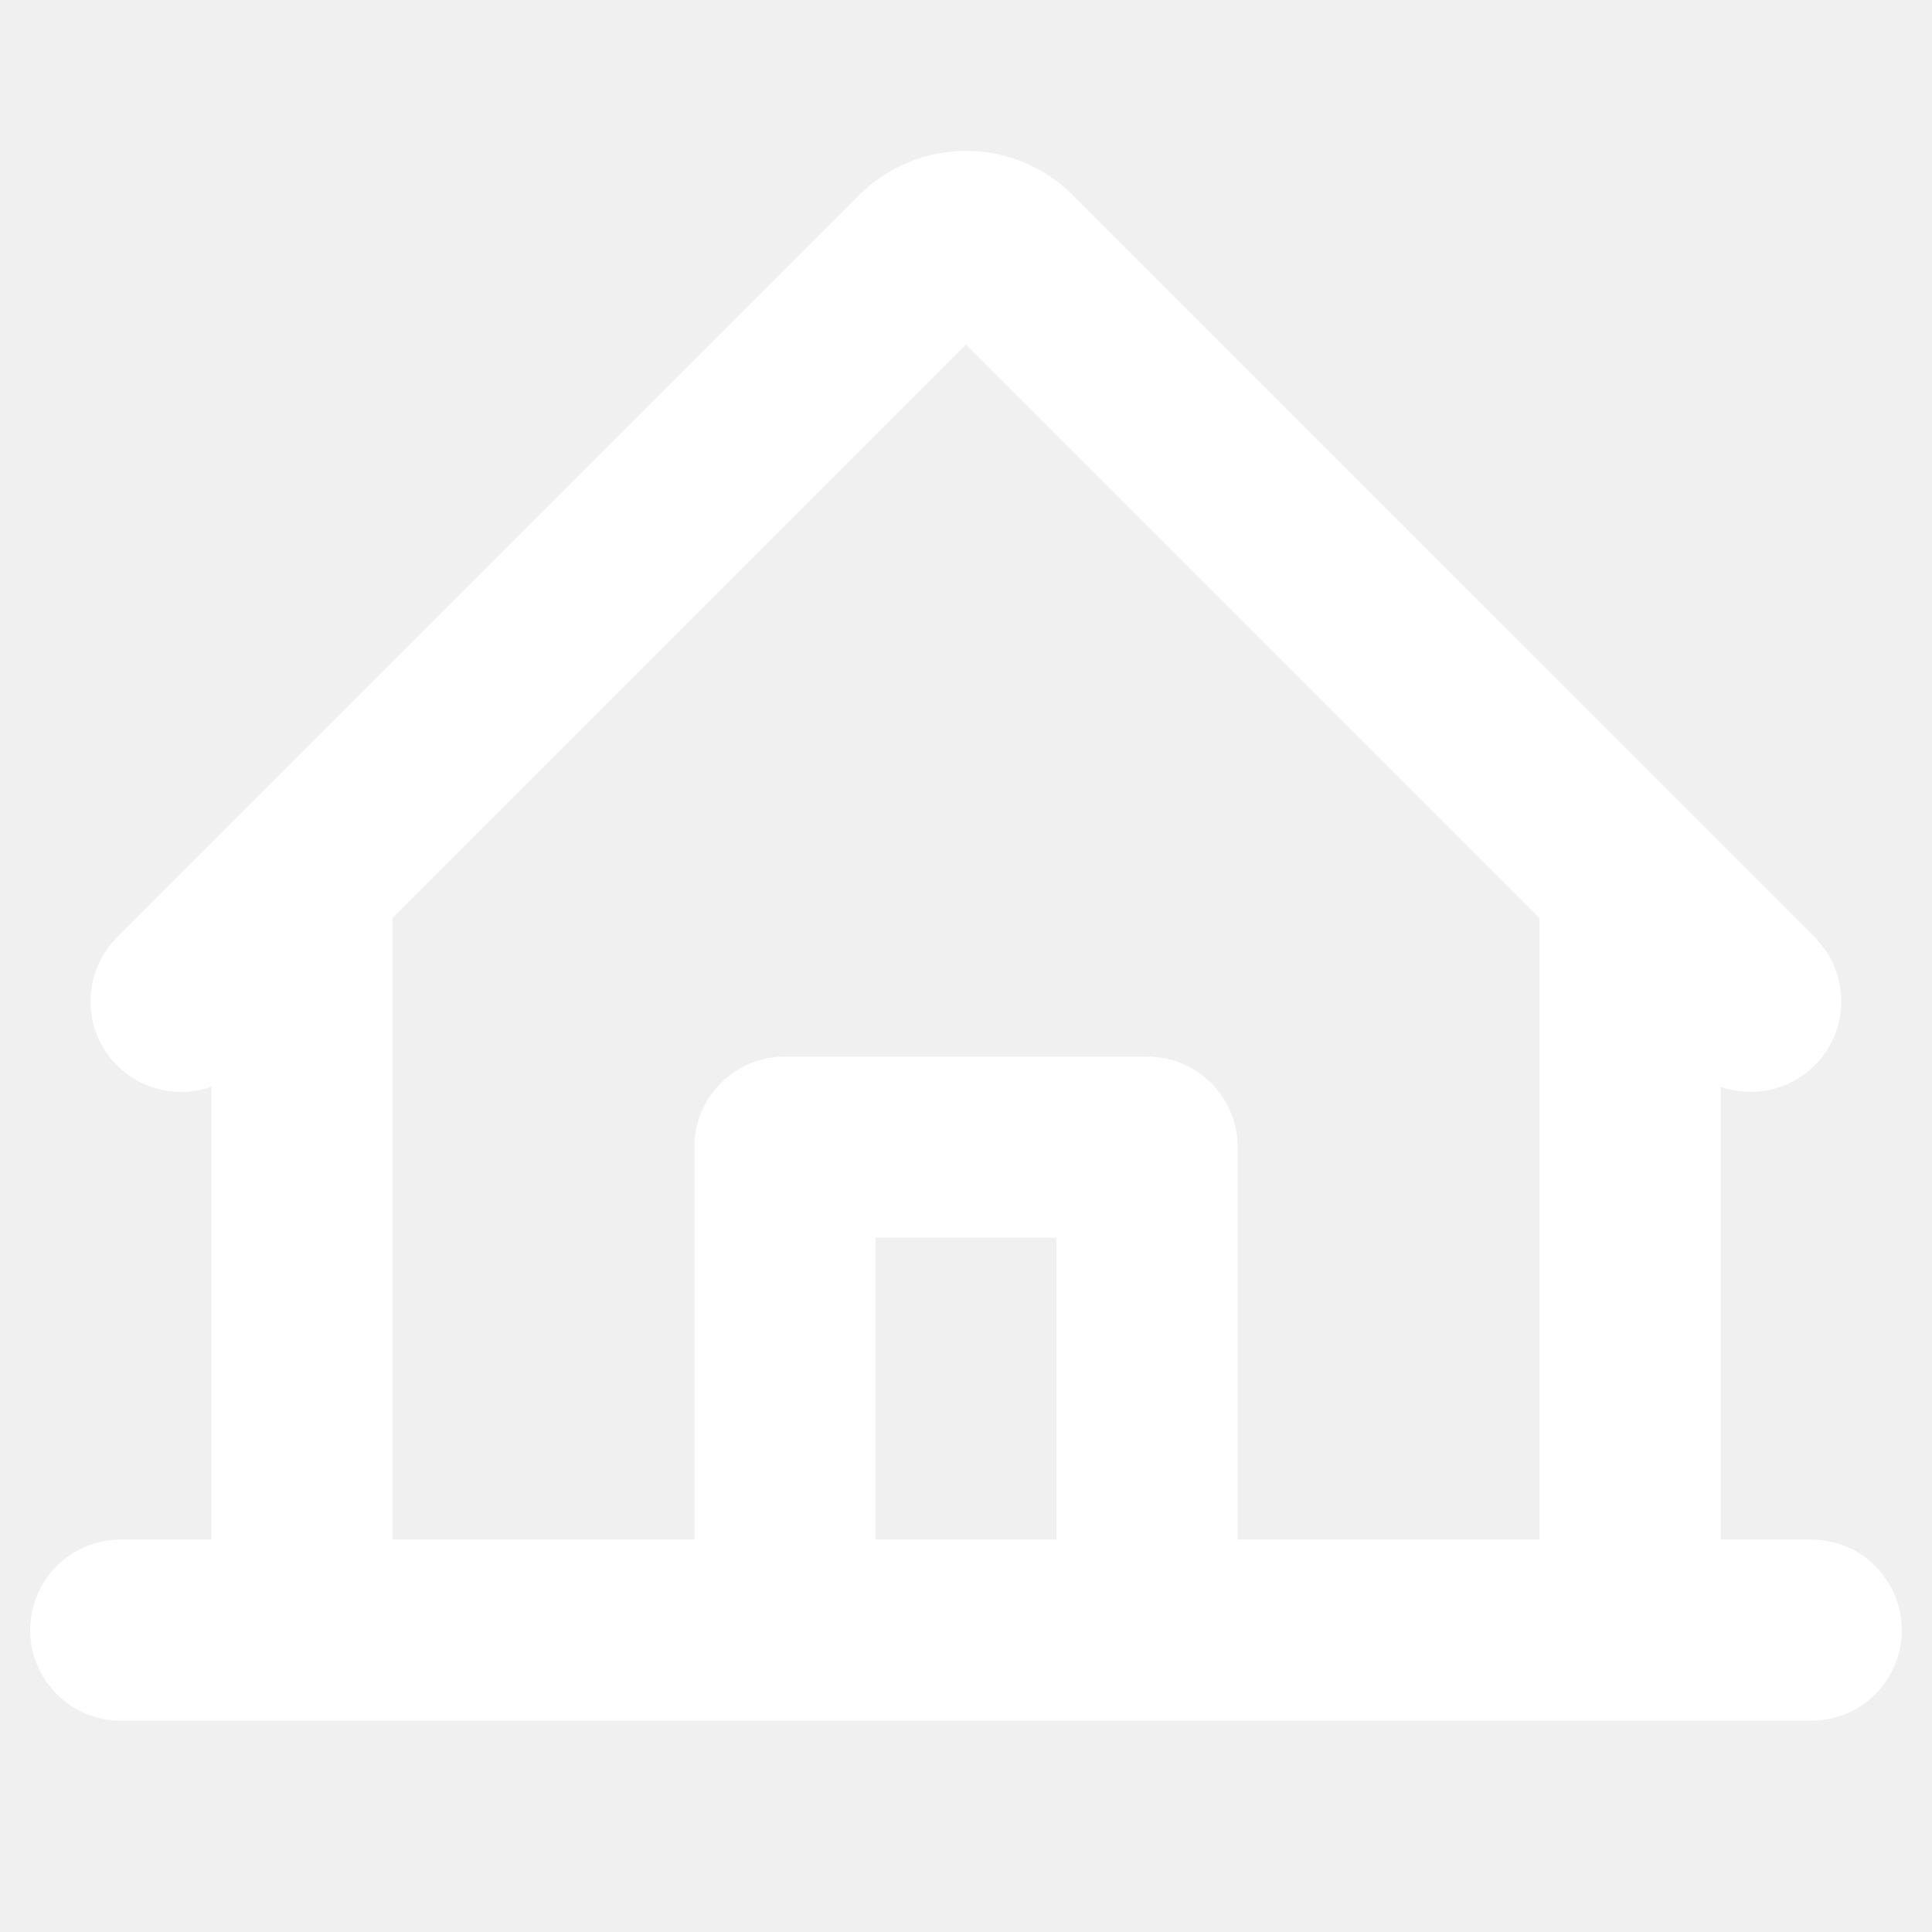
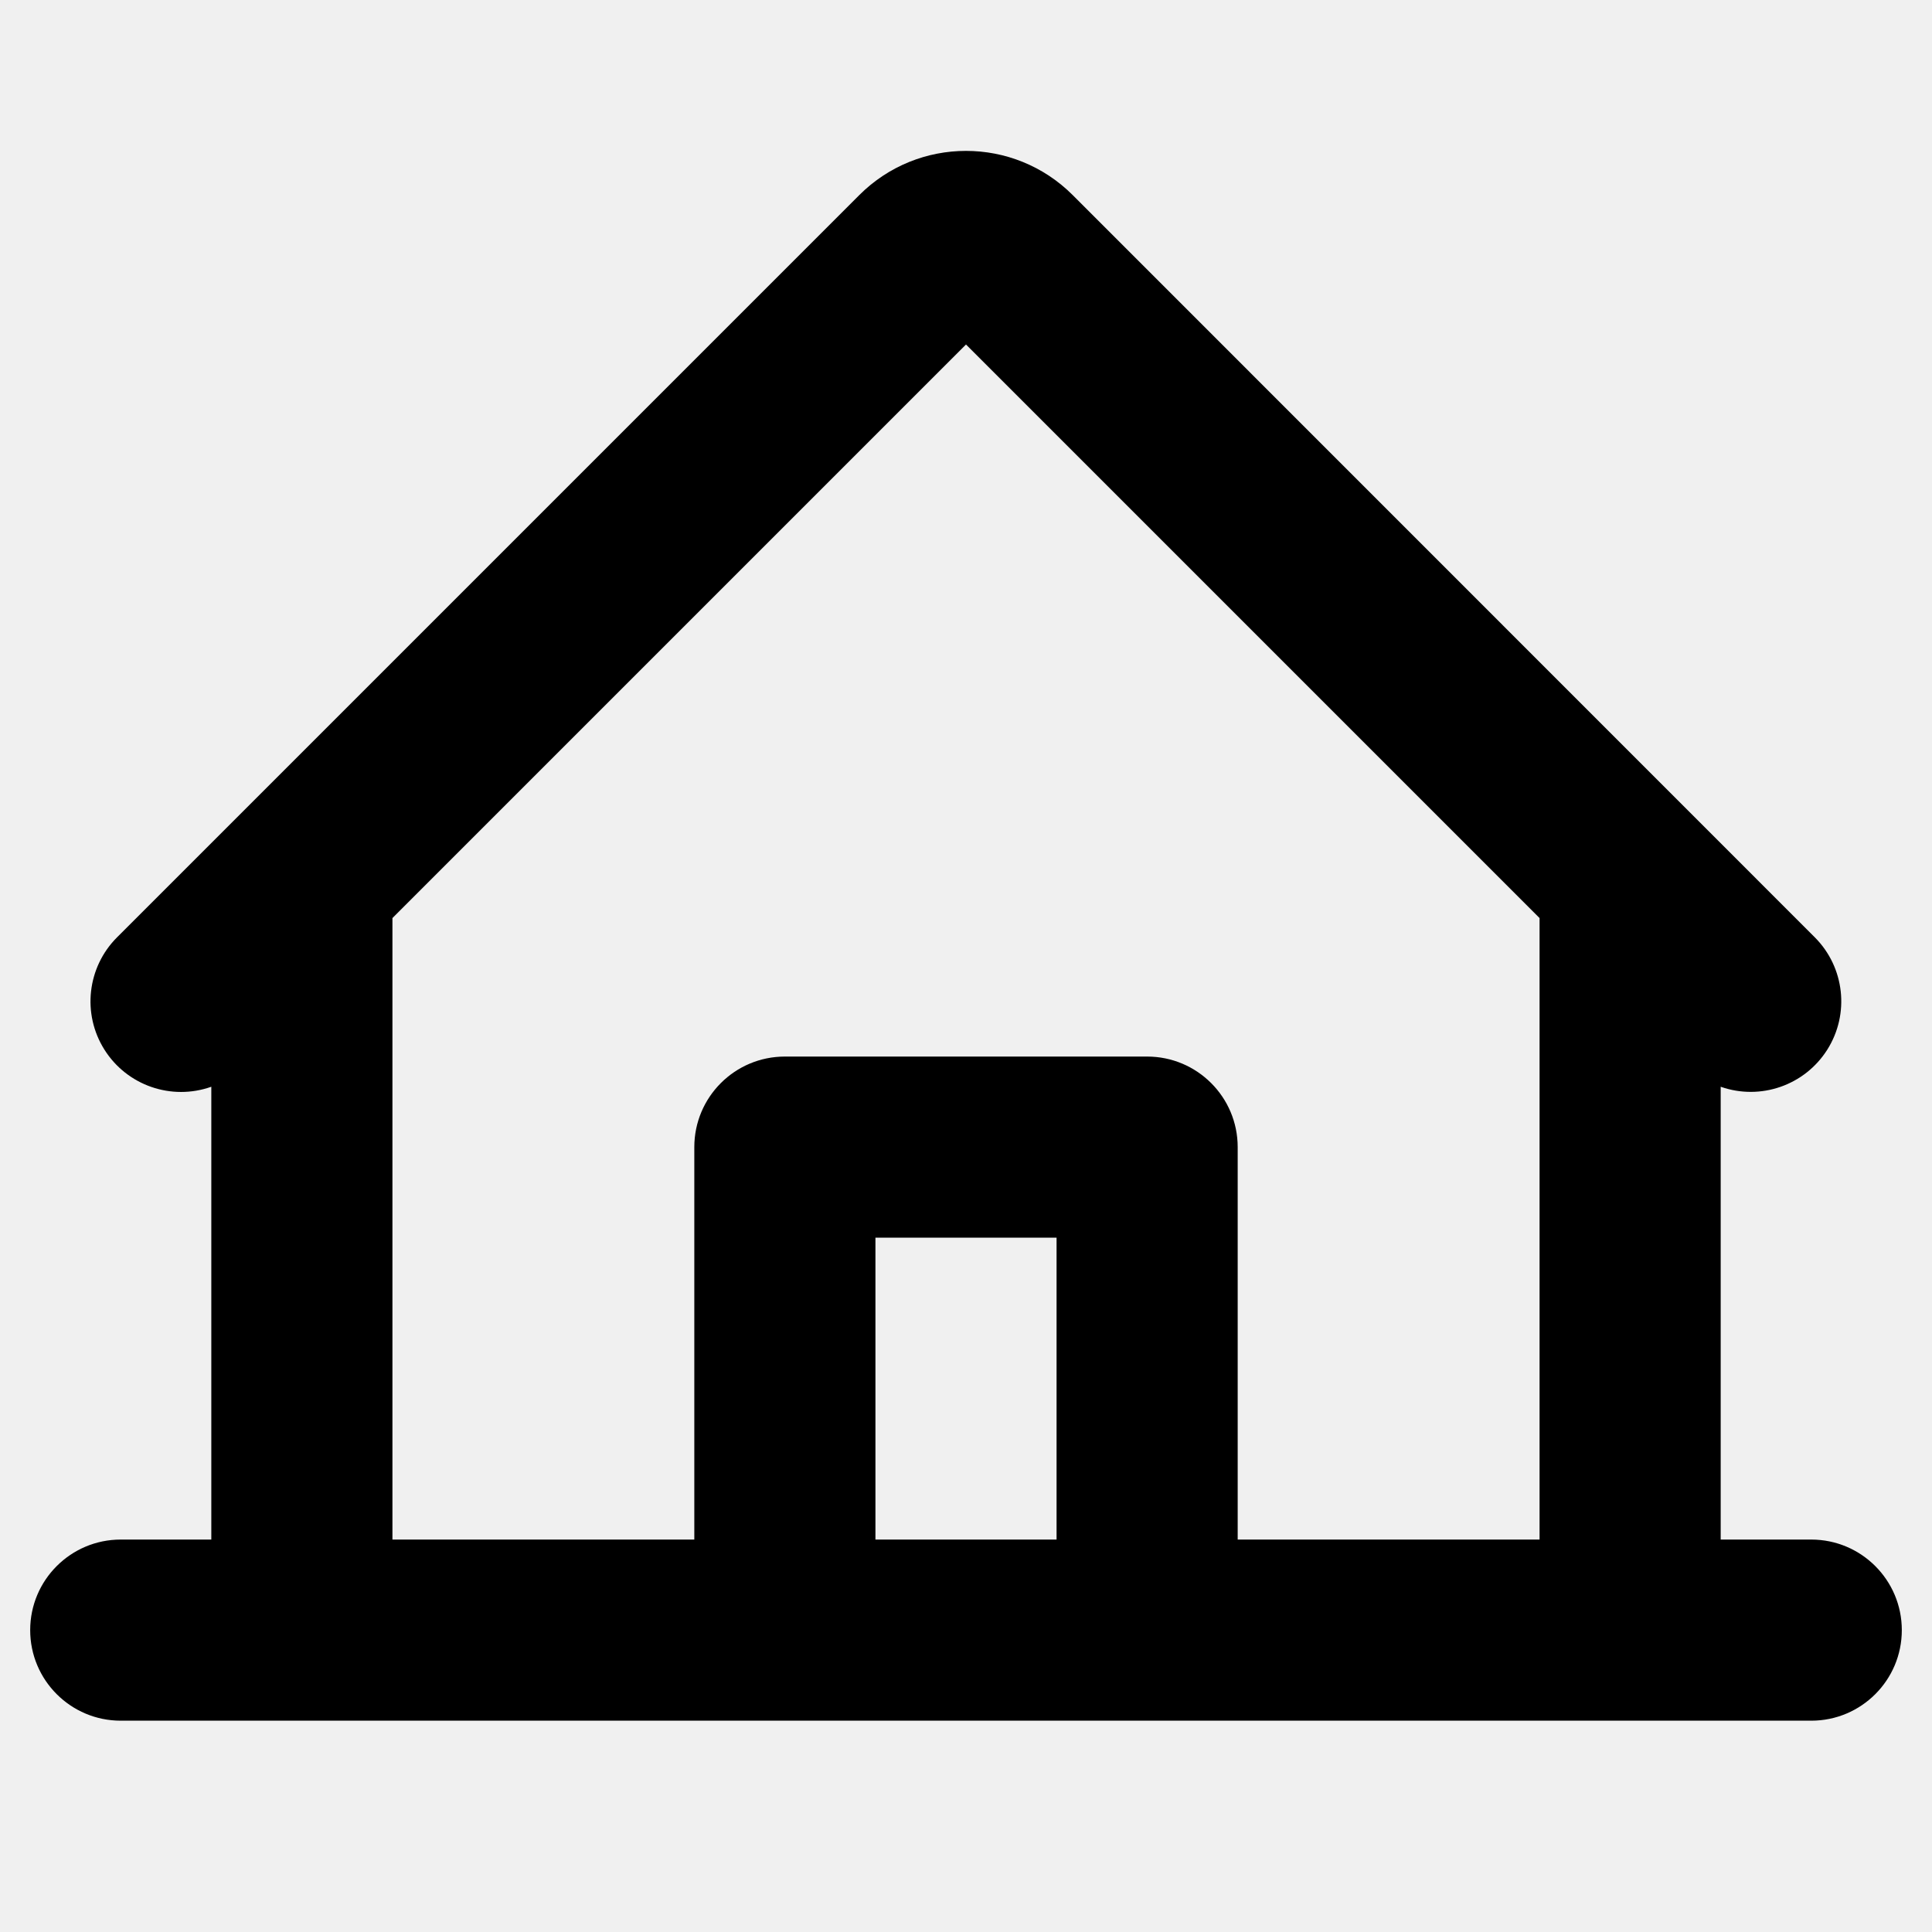
<svg xmlns="http://www.w3.org/2000/svg" width="256" height="256" viewBox="0 0 256 256">
-   <path fill="#fff" d="M240 204h-12v-60a12 12 0 0 0 12.49-19.78l-98.35-98.37a20 20 0 0 0-28.28 0L15.51 124.2A12 12 0 0 0 28 144v60H16a12 12 0 0 0 0 24h224a12 12 0 0 0 0-24M52 121.65l76-76l76 76V204h-40v-52a12 12 0 0 0-12-12h-48a12 12 0 0 0-12 12v52H52ZM140 204h-24v-40h24Z" />
+   <path fill="#000000" d="M240 204h-12v-60a12 12 0 0 0 12.49-19.78l-98.35-98.37a20 20 0 0 0-28.28 0L15.51 124.2A12 12 0 0 0 28 144v60H16a12 12 0 0 0 0 24h224a12 12 0 0 0 0-24M52 121.65l76-76l76 76V204h-40v-52a12 12 0 0 0-12-12h-48a12 12 0 0 0-12 12v52H52ZM140 204h-24v-40h24Z" />
</svg>
